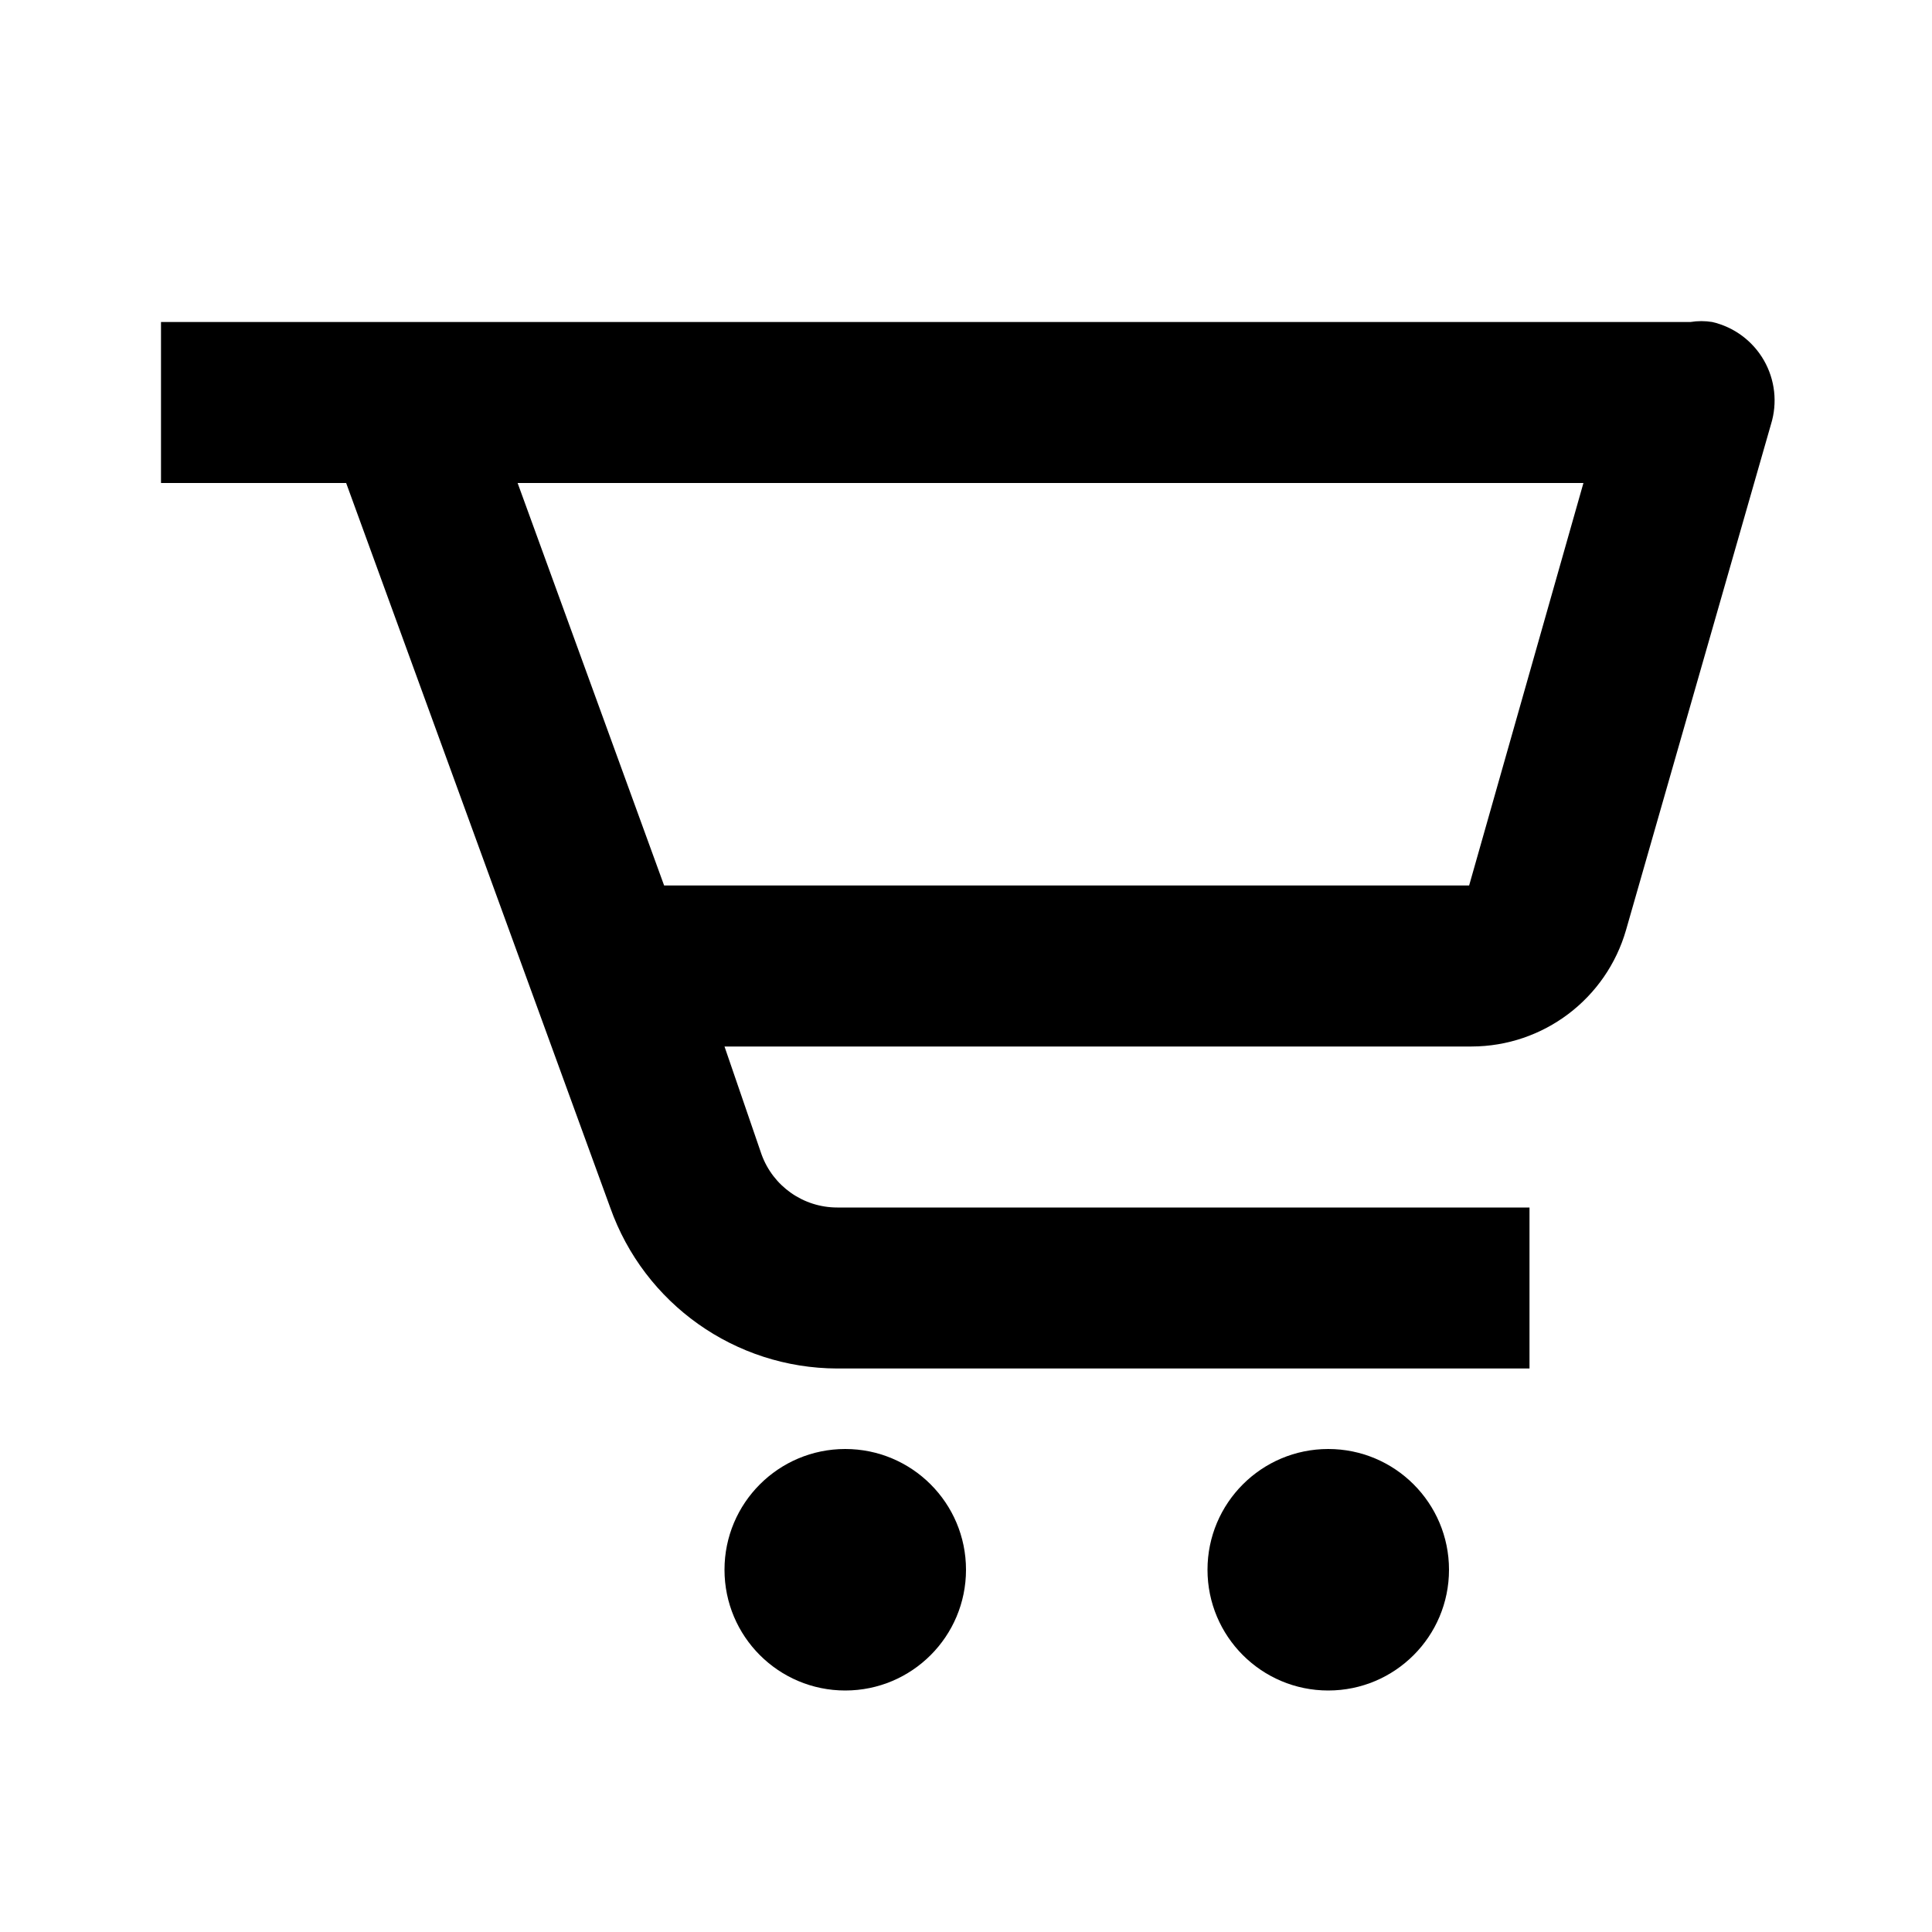
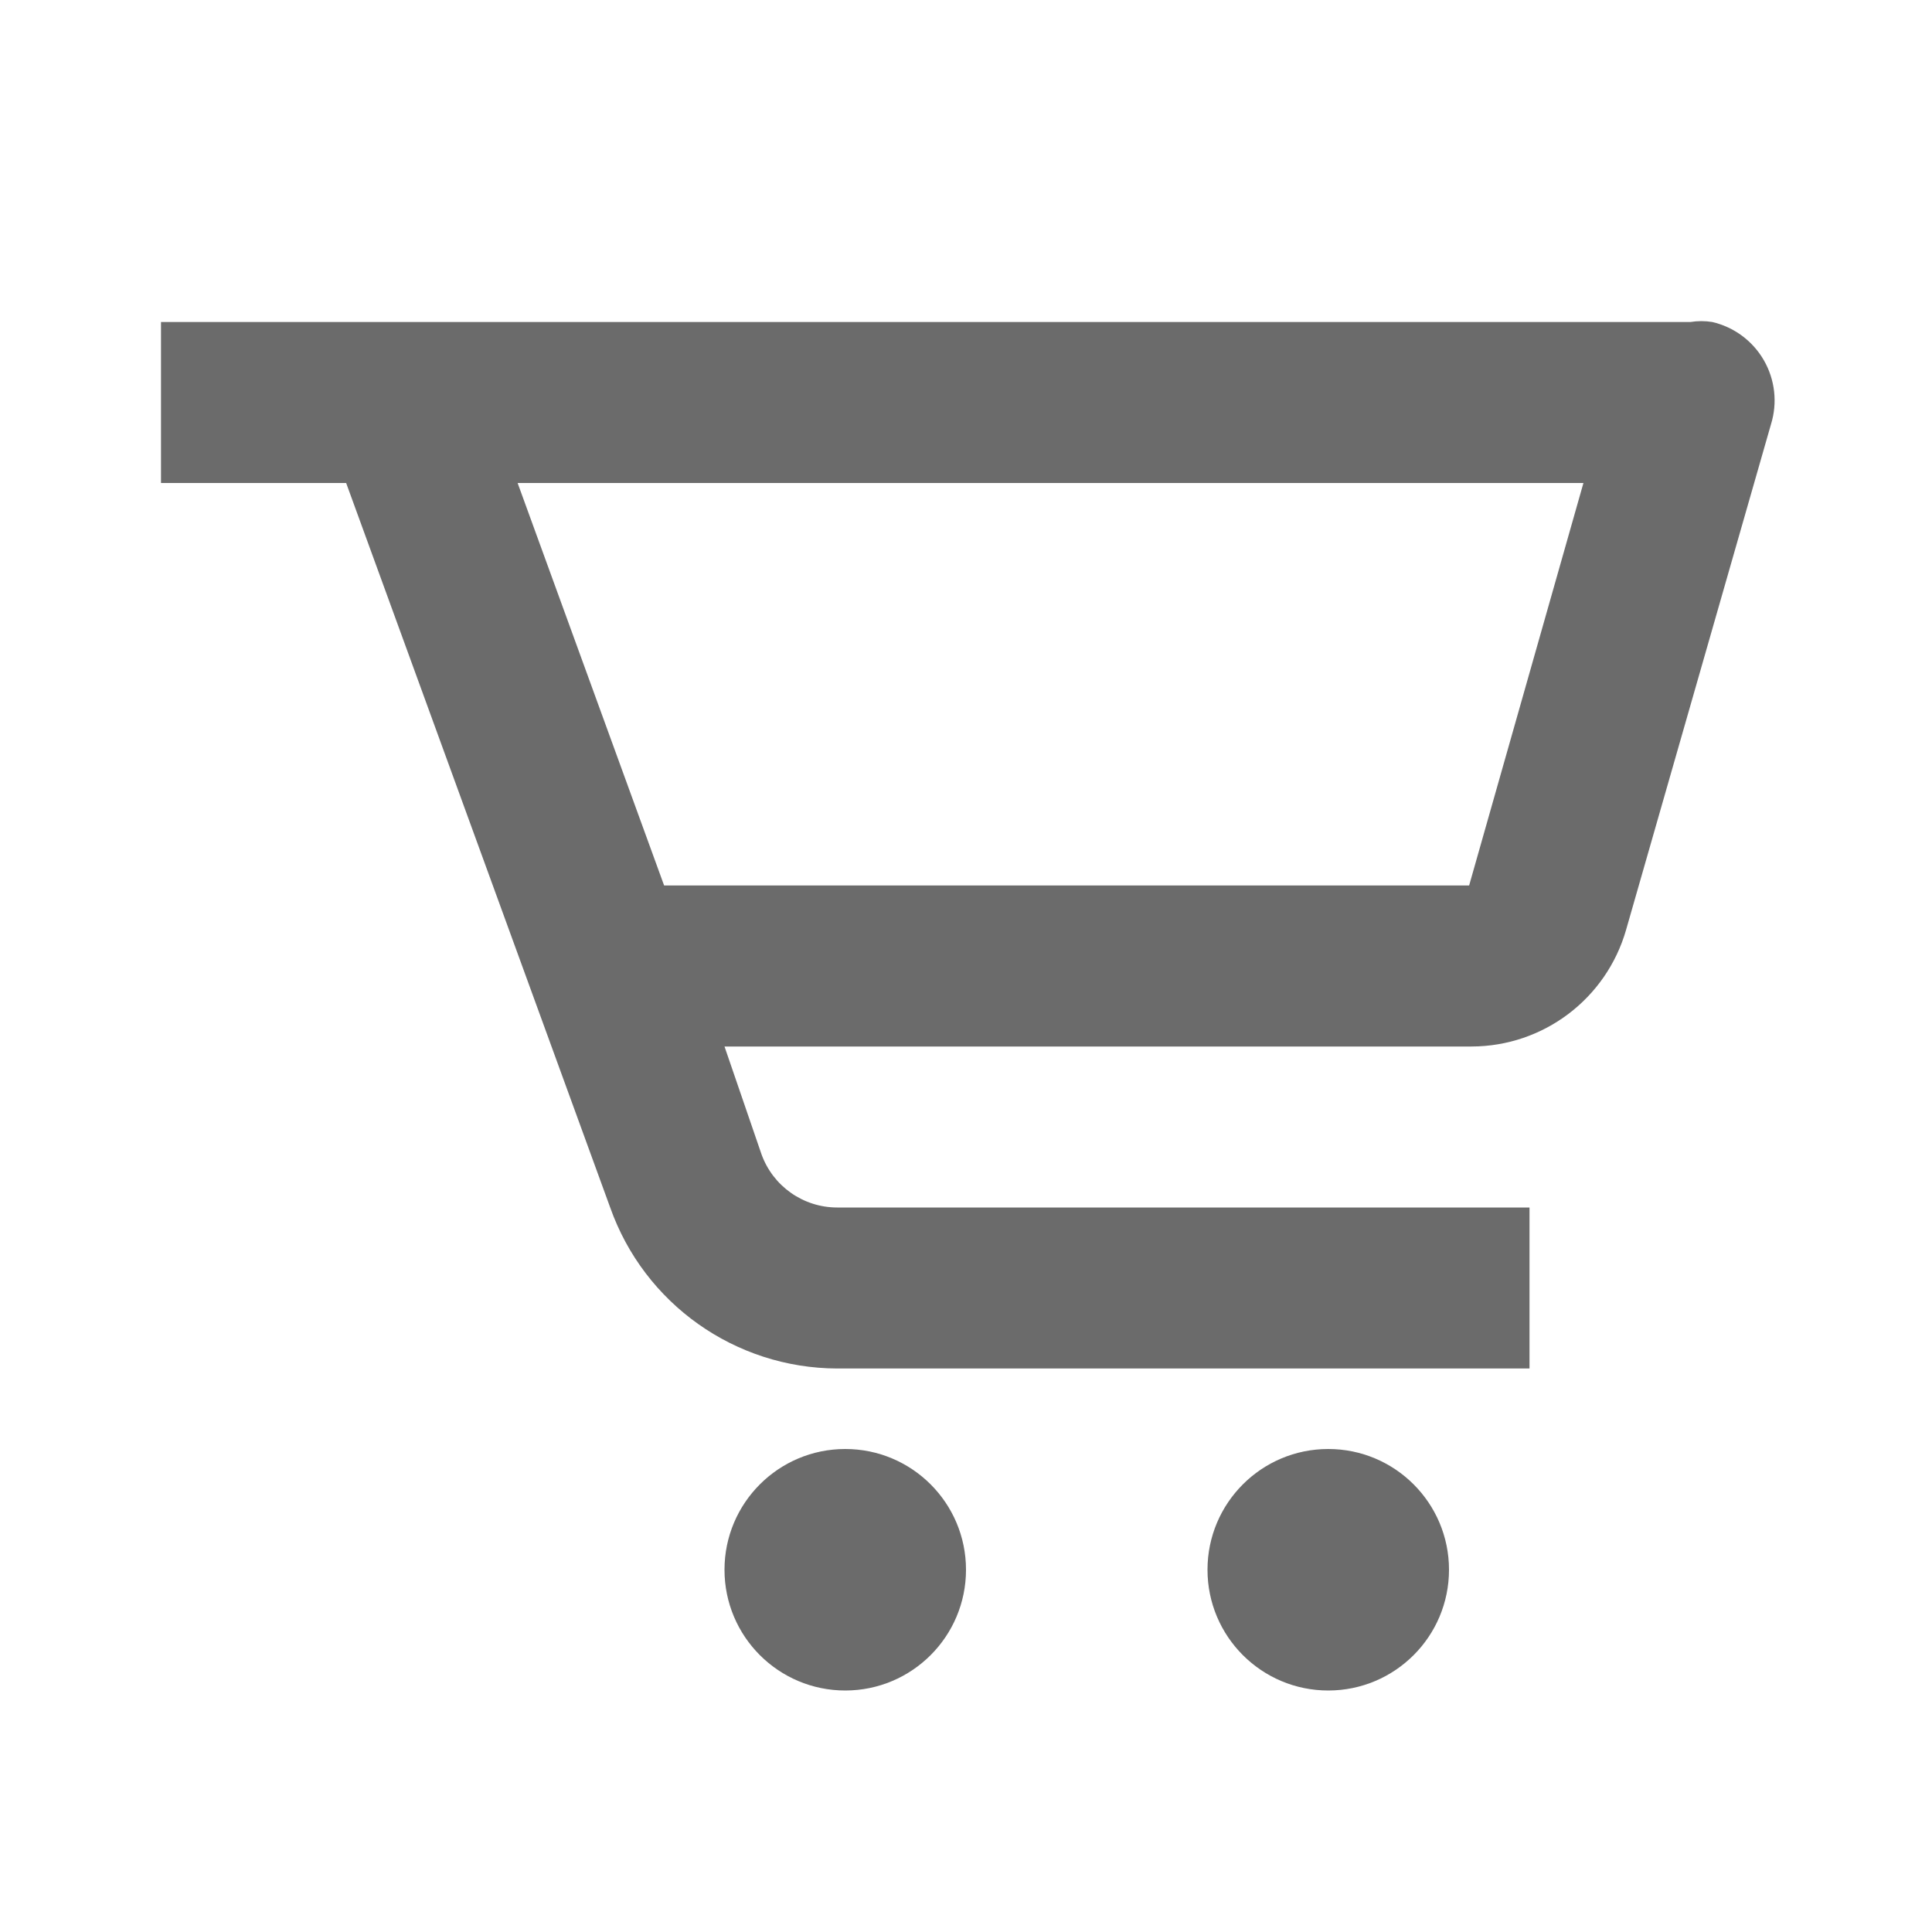
- <svg xmlns="http://www.w3.org/2000/svg" width="24" height="24" viewBox="0 0 24 24" style="fill: rgba(0, 0, 0, 1);transform: ;msFilter:;">
+ <svg xmlns="http://www.w3.org/2000/svg" width="24" height="24" viewBox="0 0 24 24" style="fill: rgba(0, 0, 0, 0.58);transform: ;msFilter:;">
  <path d="M21 4H2v2h2.3l3.28 9a3 3 0 0 0 2.82 2H19v-2h-8.6a1 1 0 0 1-.94-.66L9 13h9.28a2 2 0 0 0 1.92-1.45L22 5.27A1 1 0 0 0 21.27 4 .84.84 0 0 0 21 4zm-2.75 7h-10L6.43 6h13.24z" />
  <circle cx="10.5" cy="19.5" r="1.5" />
  <circle cx="16.5" cy="19.5" r="1.5" />
</svg>
